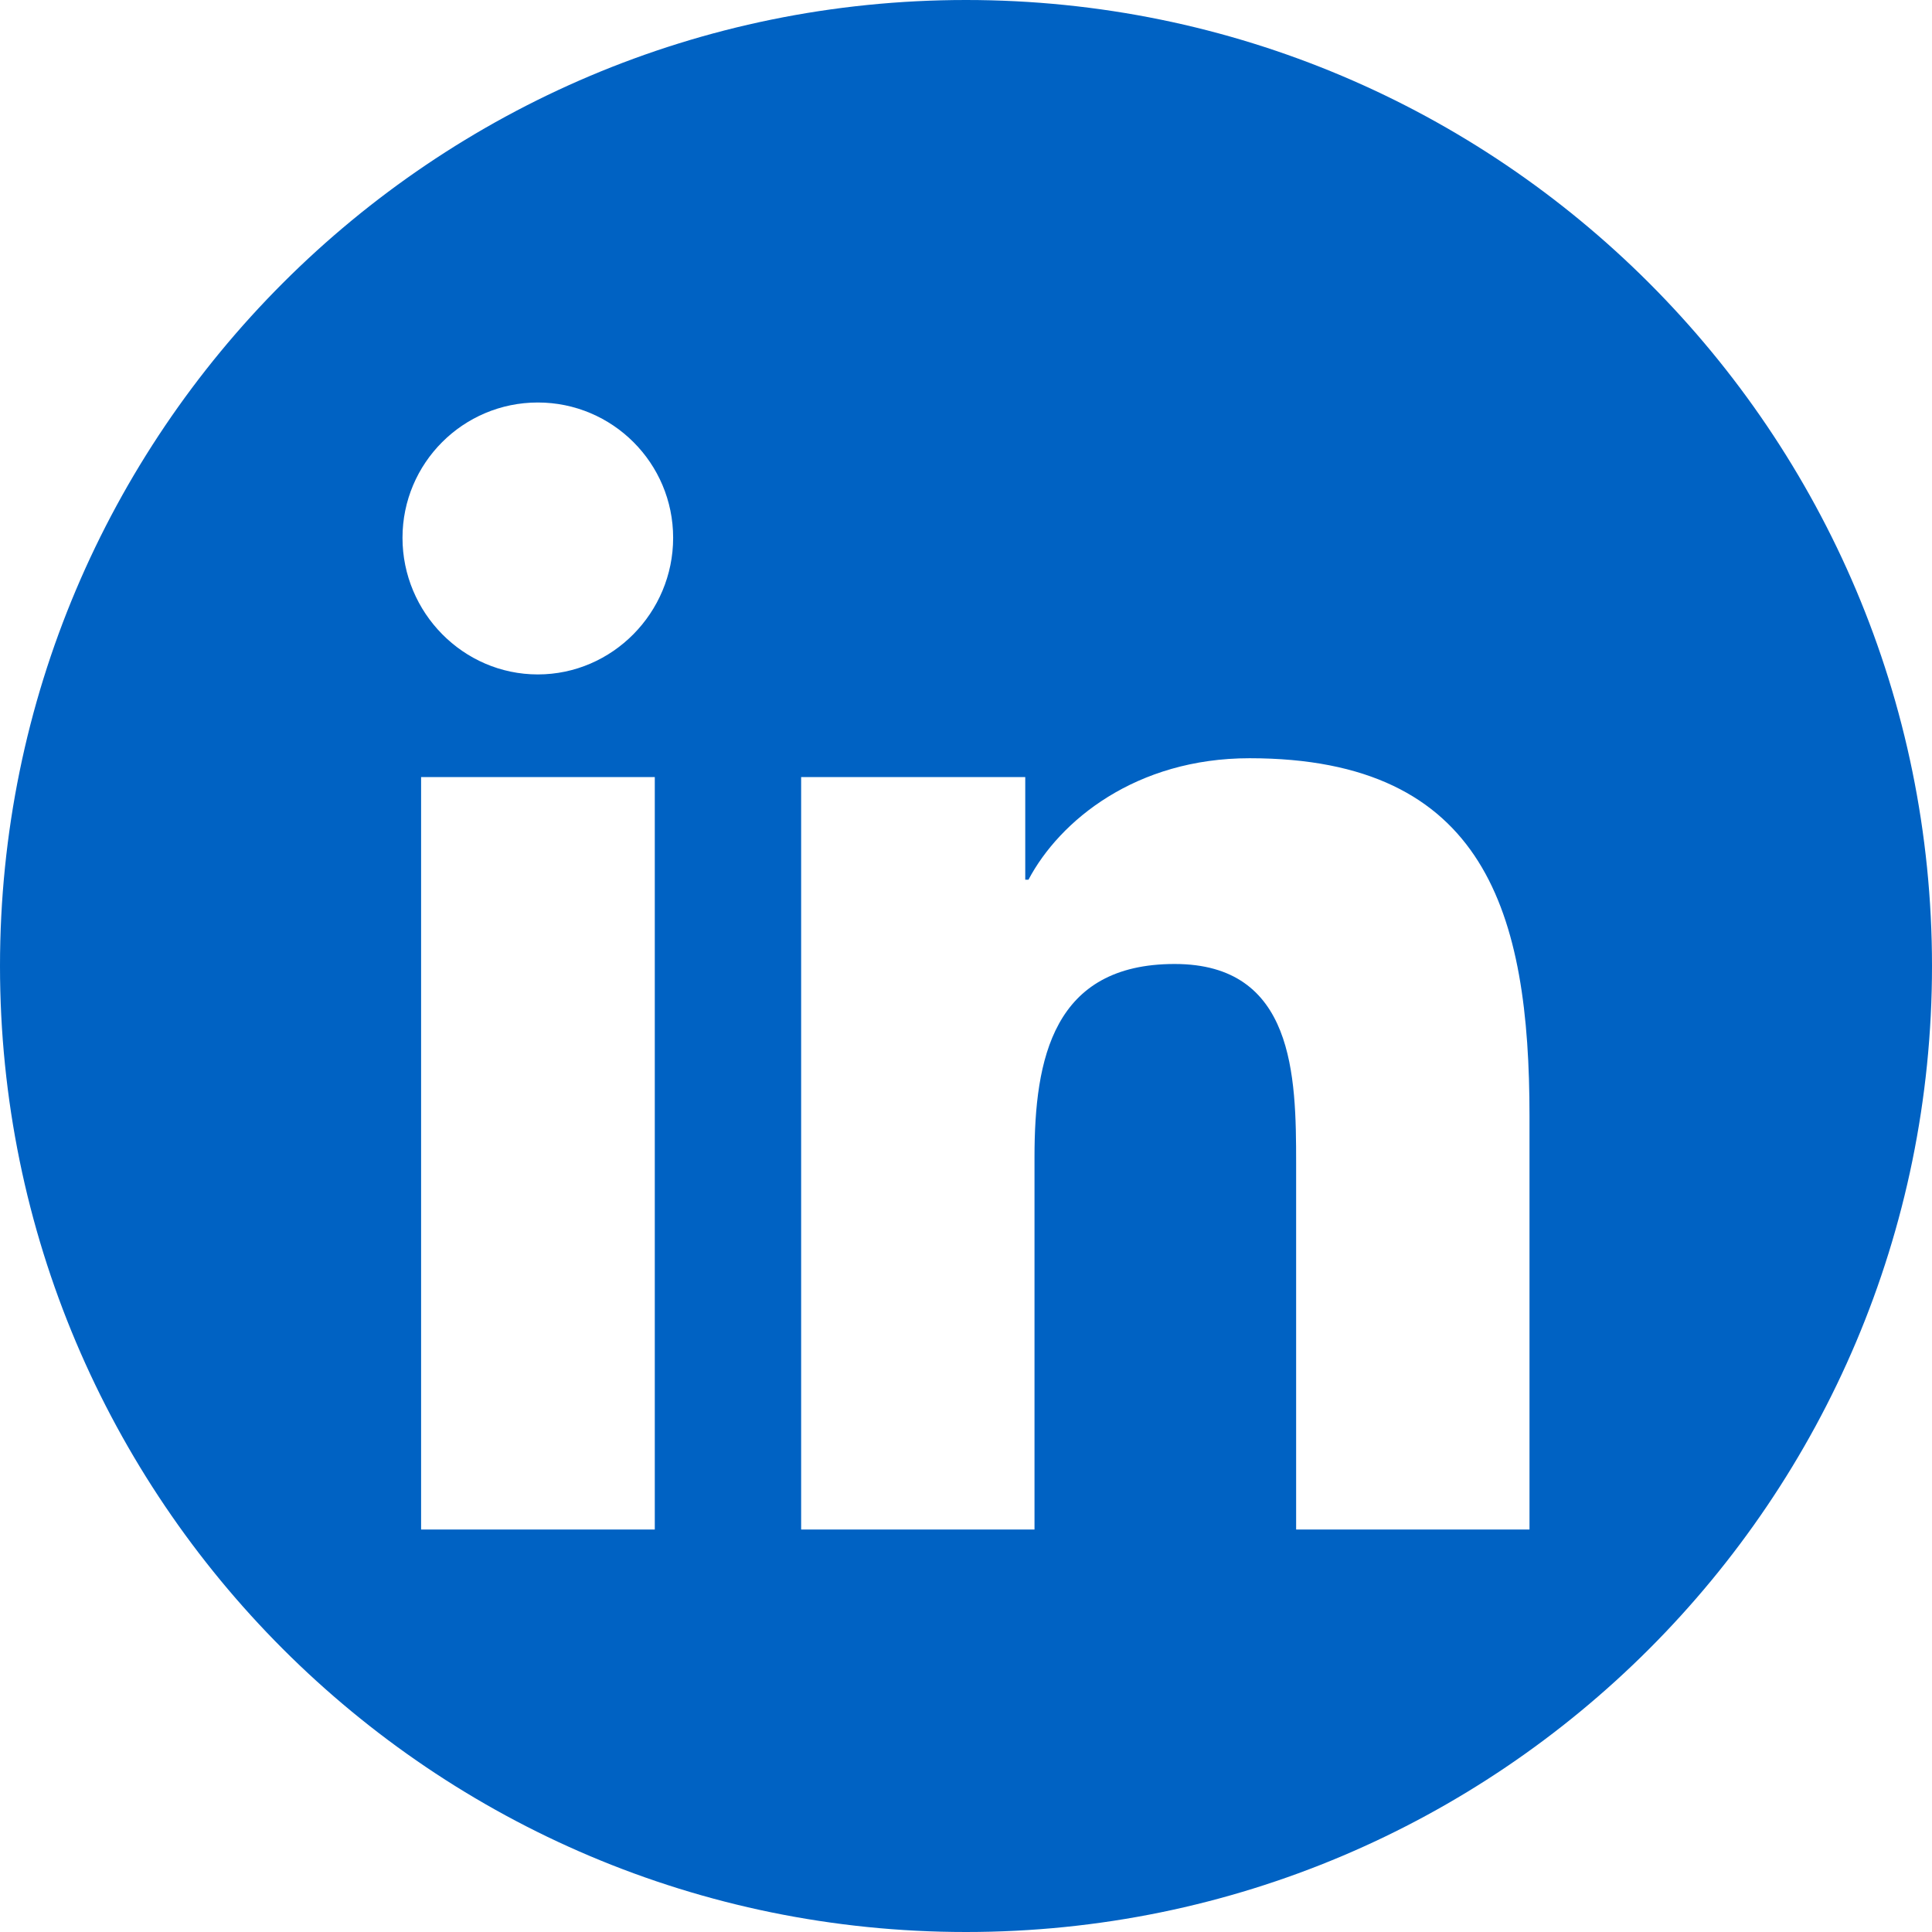
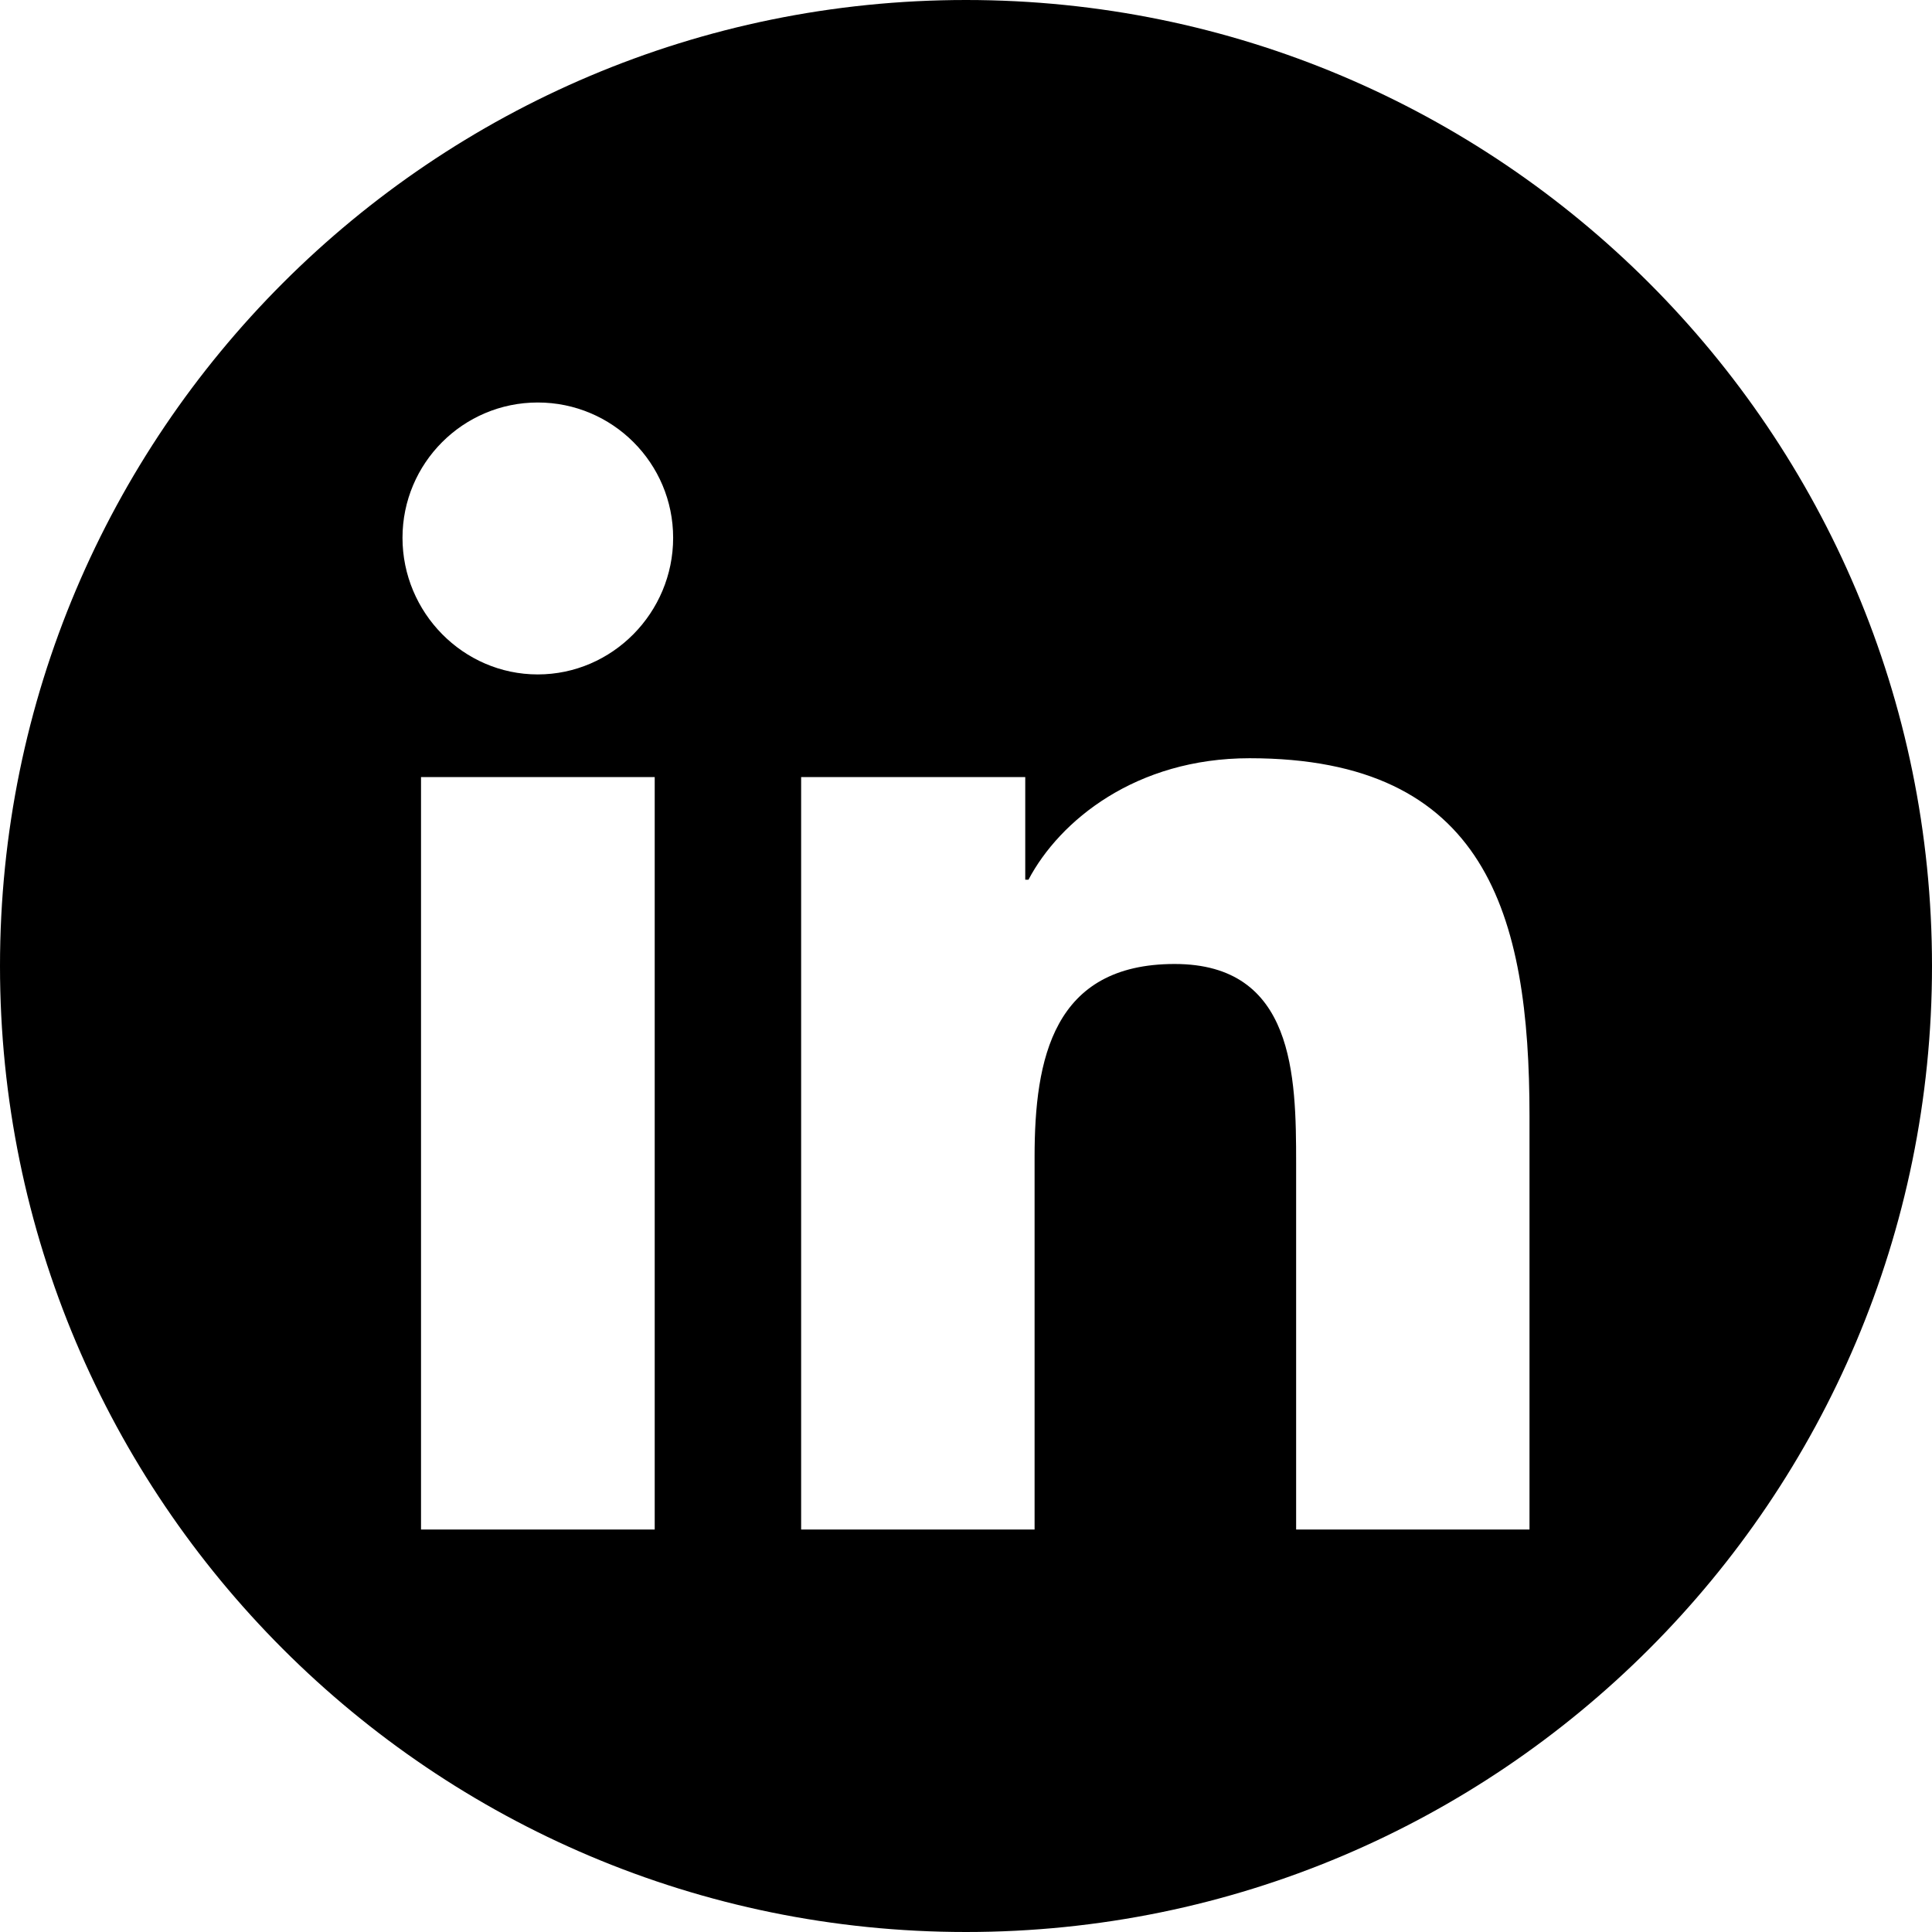
- <svg xmlns="http://www.w3.org/2000/svg" width="24px" height="24px" viewBox="0 0 24 24" version="1.1">
-   <g id="Iconography" stroke="none" stroke-width="1" fill="none" fill-rule="evenodd">
-     <g id="1.-Primitives/Icons/2.-Foreground-Secondary/LinkedIn" fill="#0062C3">
-       <path d="M12,0 C18.627,0 24,5.373 24,12 C24,18.627 18.627,24 12,24 C5.373,24 0,18.627 0,12 C0,5.373 5.373,0 12,0 Z M8.134,9.653 L5.231,9.653 L5.231,19 L8.134,19 L8.134,9.653 Z M15.523,9.419 C14.11,9.419 13.164,10.194 12.776,10.928 L12.776,10.928 L12.736,10.928 L12.736,9.653 L9.952,9.653 L9.952,19 L12.851,19 L12.851,14.372 C12.851,13.153 13.082,11.975 14.592,11.975 C16.079,11.975 16.101,13.365 16.101,14.45 L16.101,19 L19,19 L19,13.866 C19,11.353 18.46,9.419 15.523,9.419 Z M6.681,5 C5.753,5 5,5.753 5,6.681 C5,7.609 5.753,8.378 6.681,8.378 C7.609,8.378 8.362,7.609 8.362,6.681 C8.362,5.753 7.609,5 6.681,5 Z" id="Combined-Shape" />
-     </g>
-   </g>
+ <svg xmlns="http://www.w3.org/2000/svg" width="24" height="24">
+   <path d="M12 0c6.627 0 12 5.373 12 12s-5.373 12-12 12S0 18.627 0 12 5.373 0 12 0zM8.134 9.653H5.23V19h2.903V9.653zm7.389-.234c-1.413 0-2.36.775-2.747 1.509h-.04V9.653H9.952V19h2.9v-4.628c0-1.219.23-2.397 1.74-2.397 1.487 0 1.509 1.39 1.509 2.475V19H19v-5.134c0-2.513-.54-4.447-3.477-4.447zM6.68 5C5.753 5 5 5.753 5 6.681s.753 1.697 1.68 1.697c.929 0 1.682-.769 1.682-1.697S7.609 5 6.68 5z" />
</svg>
